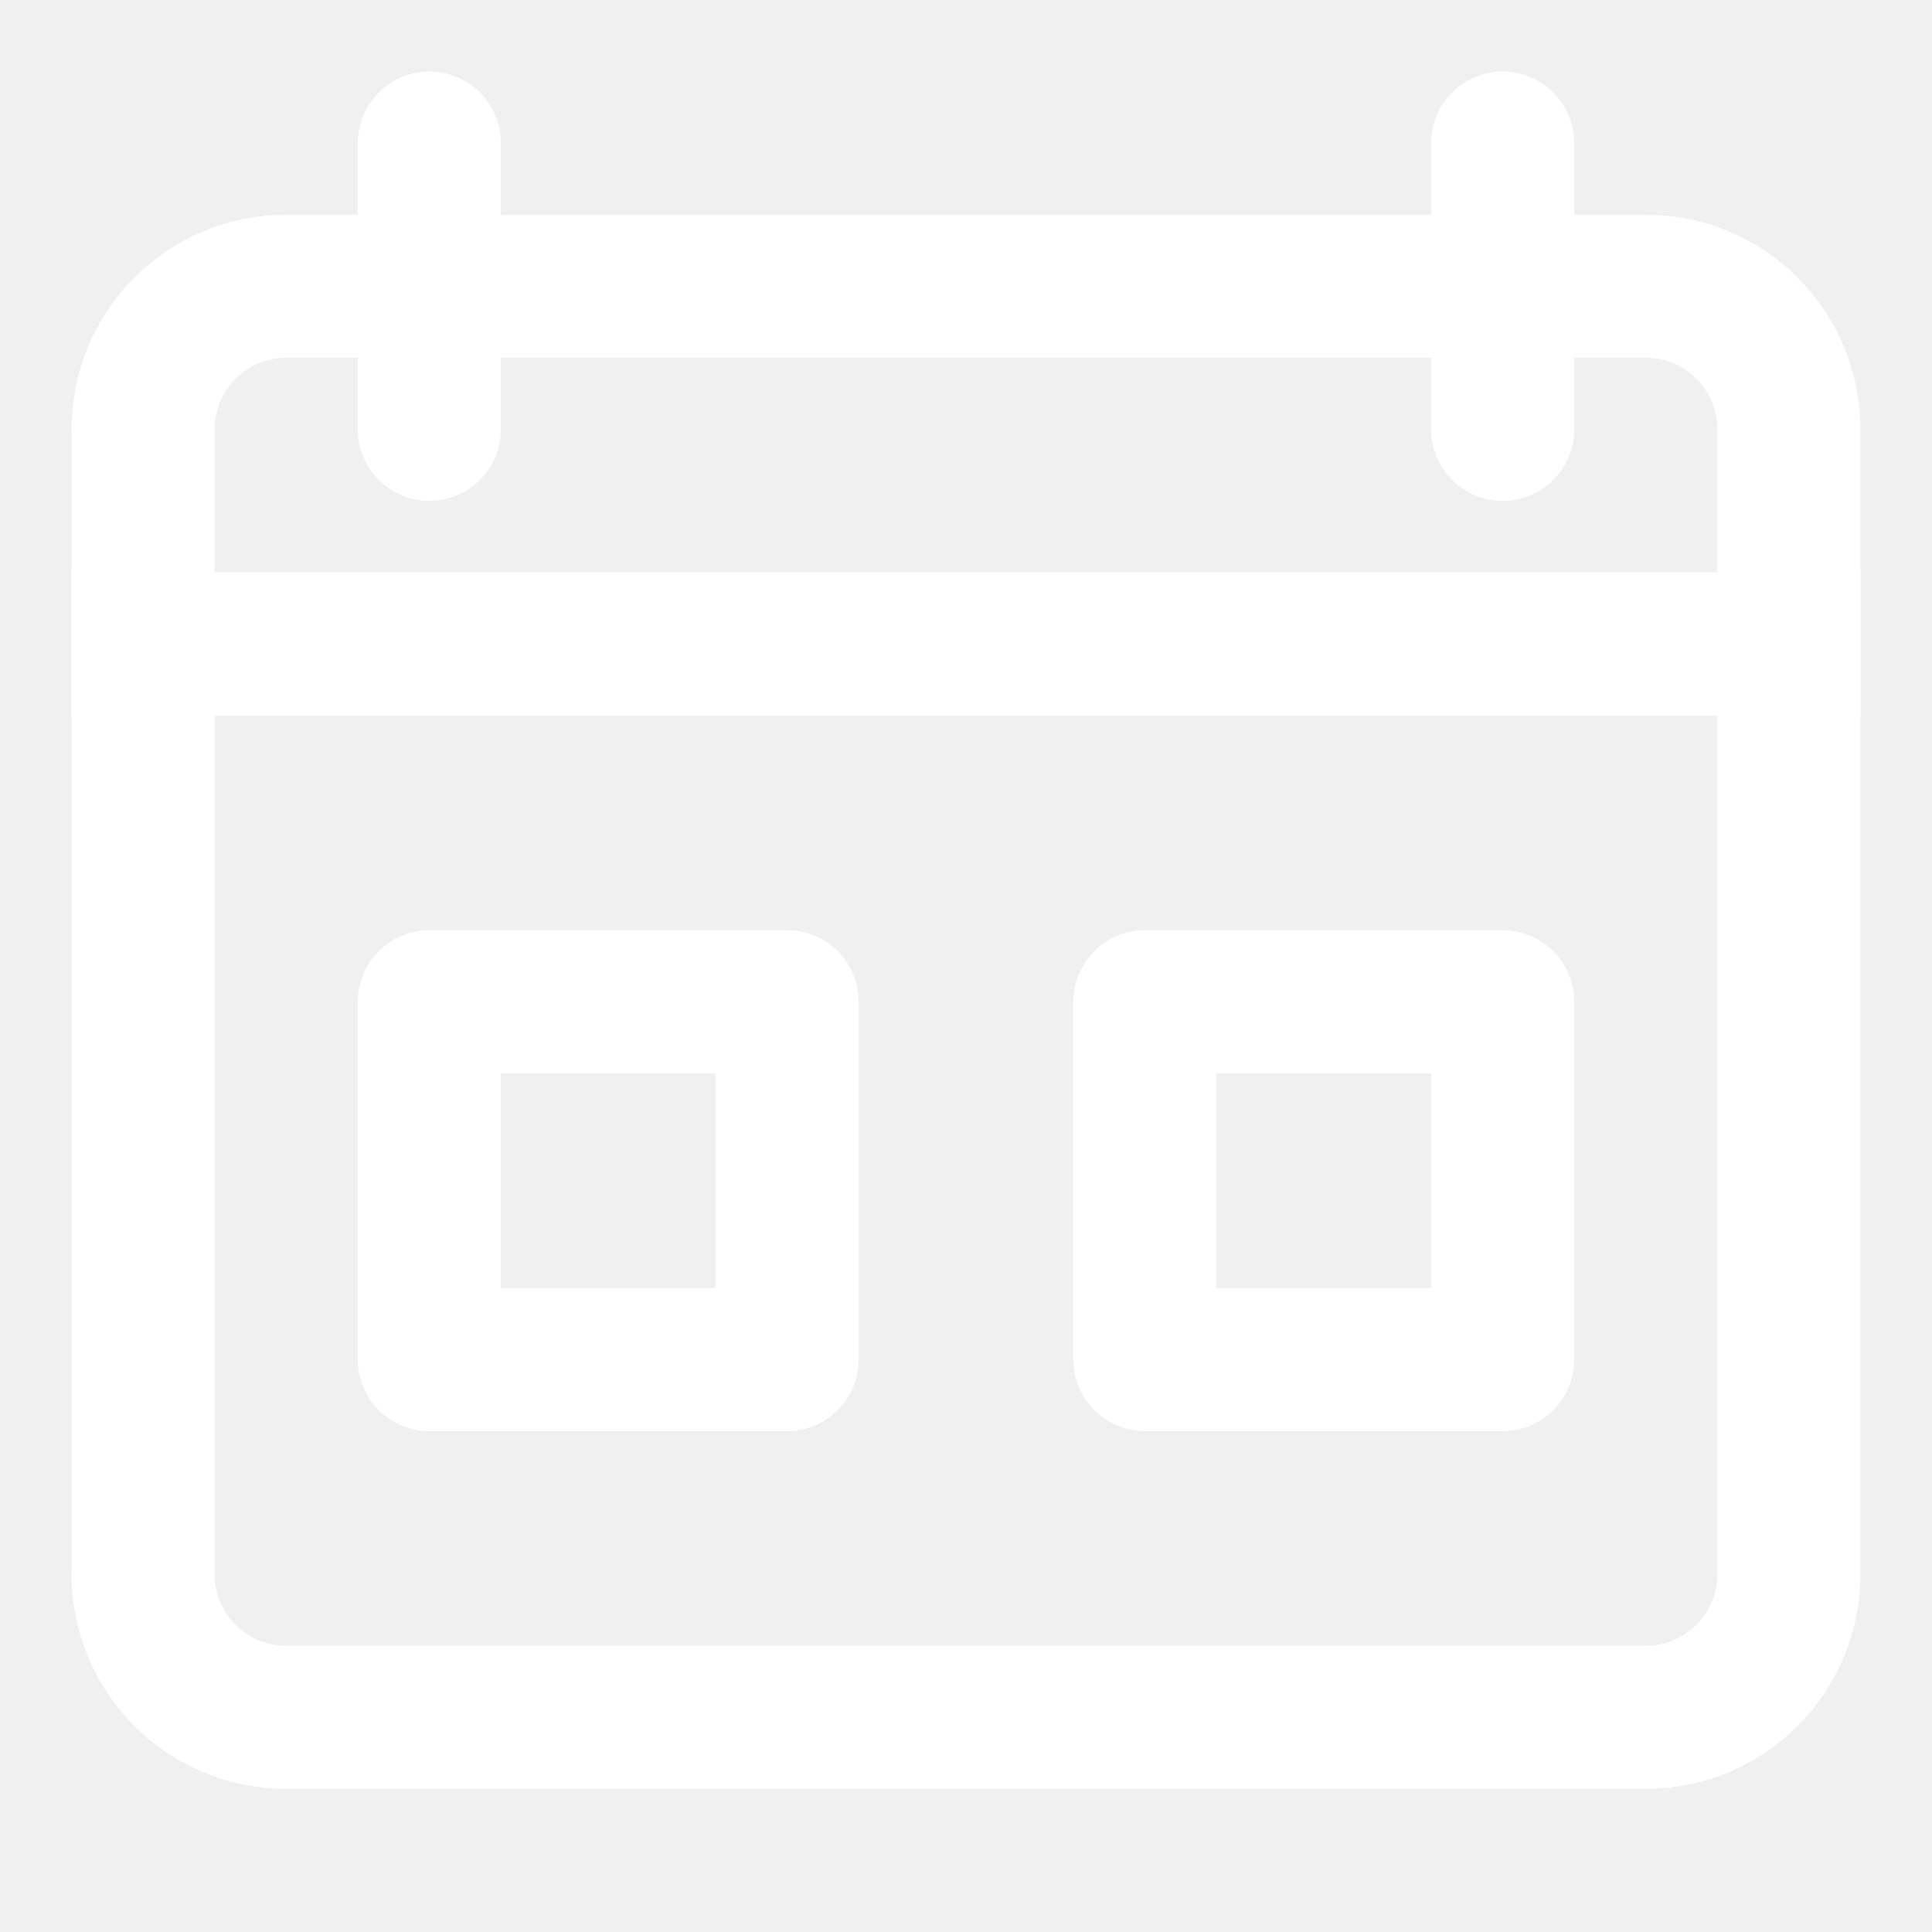
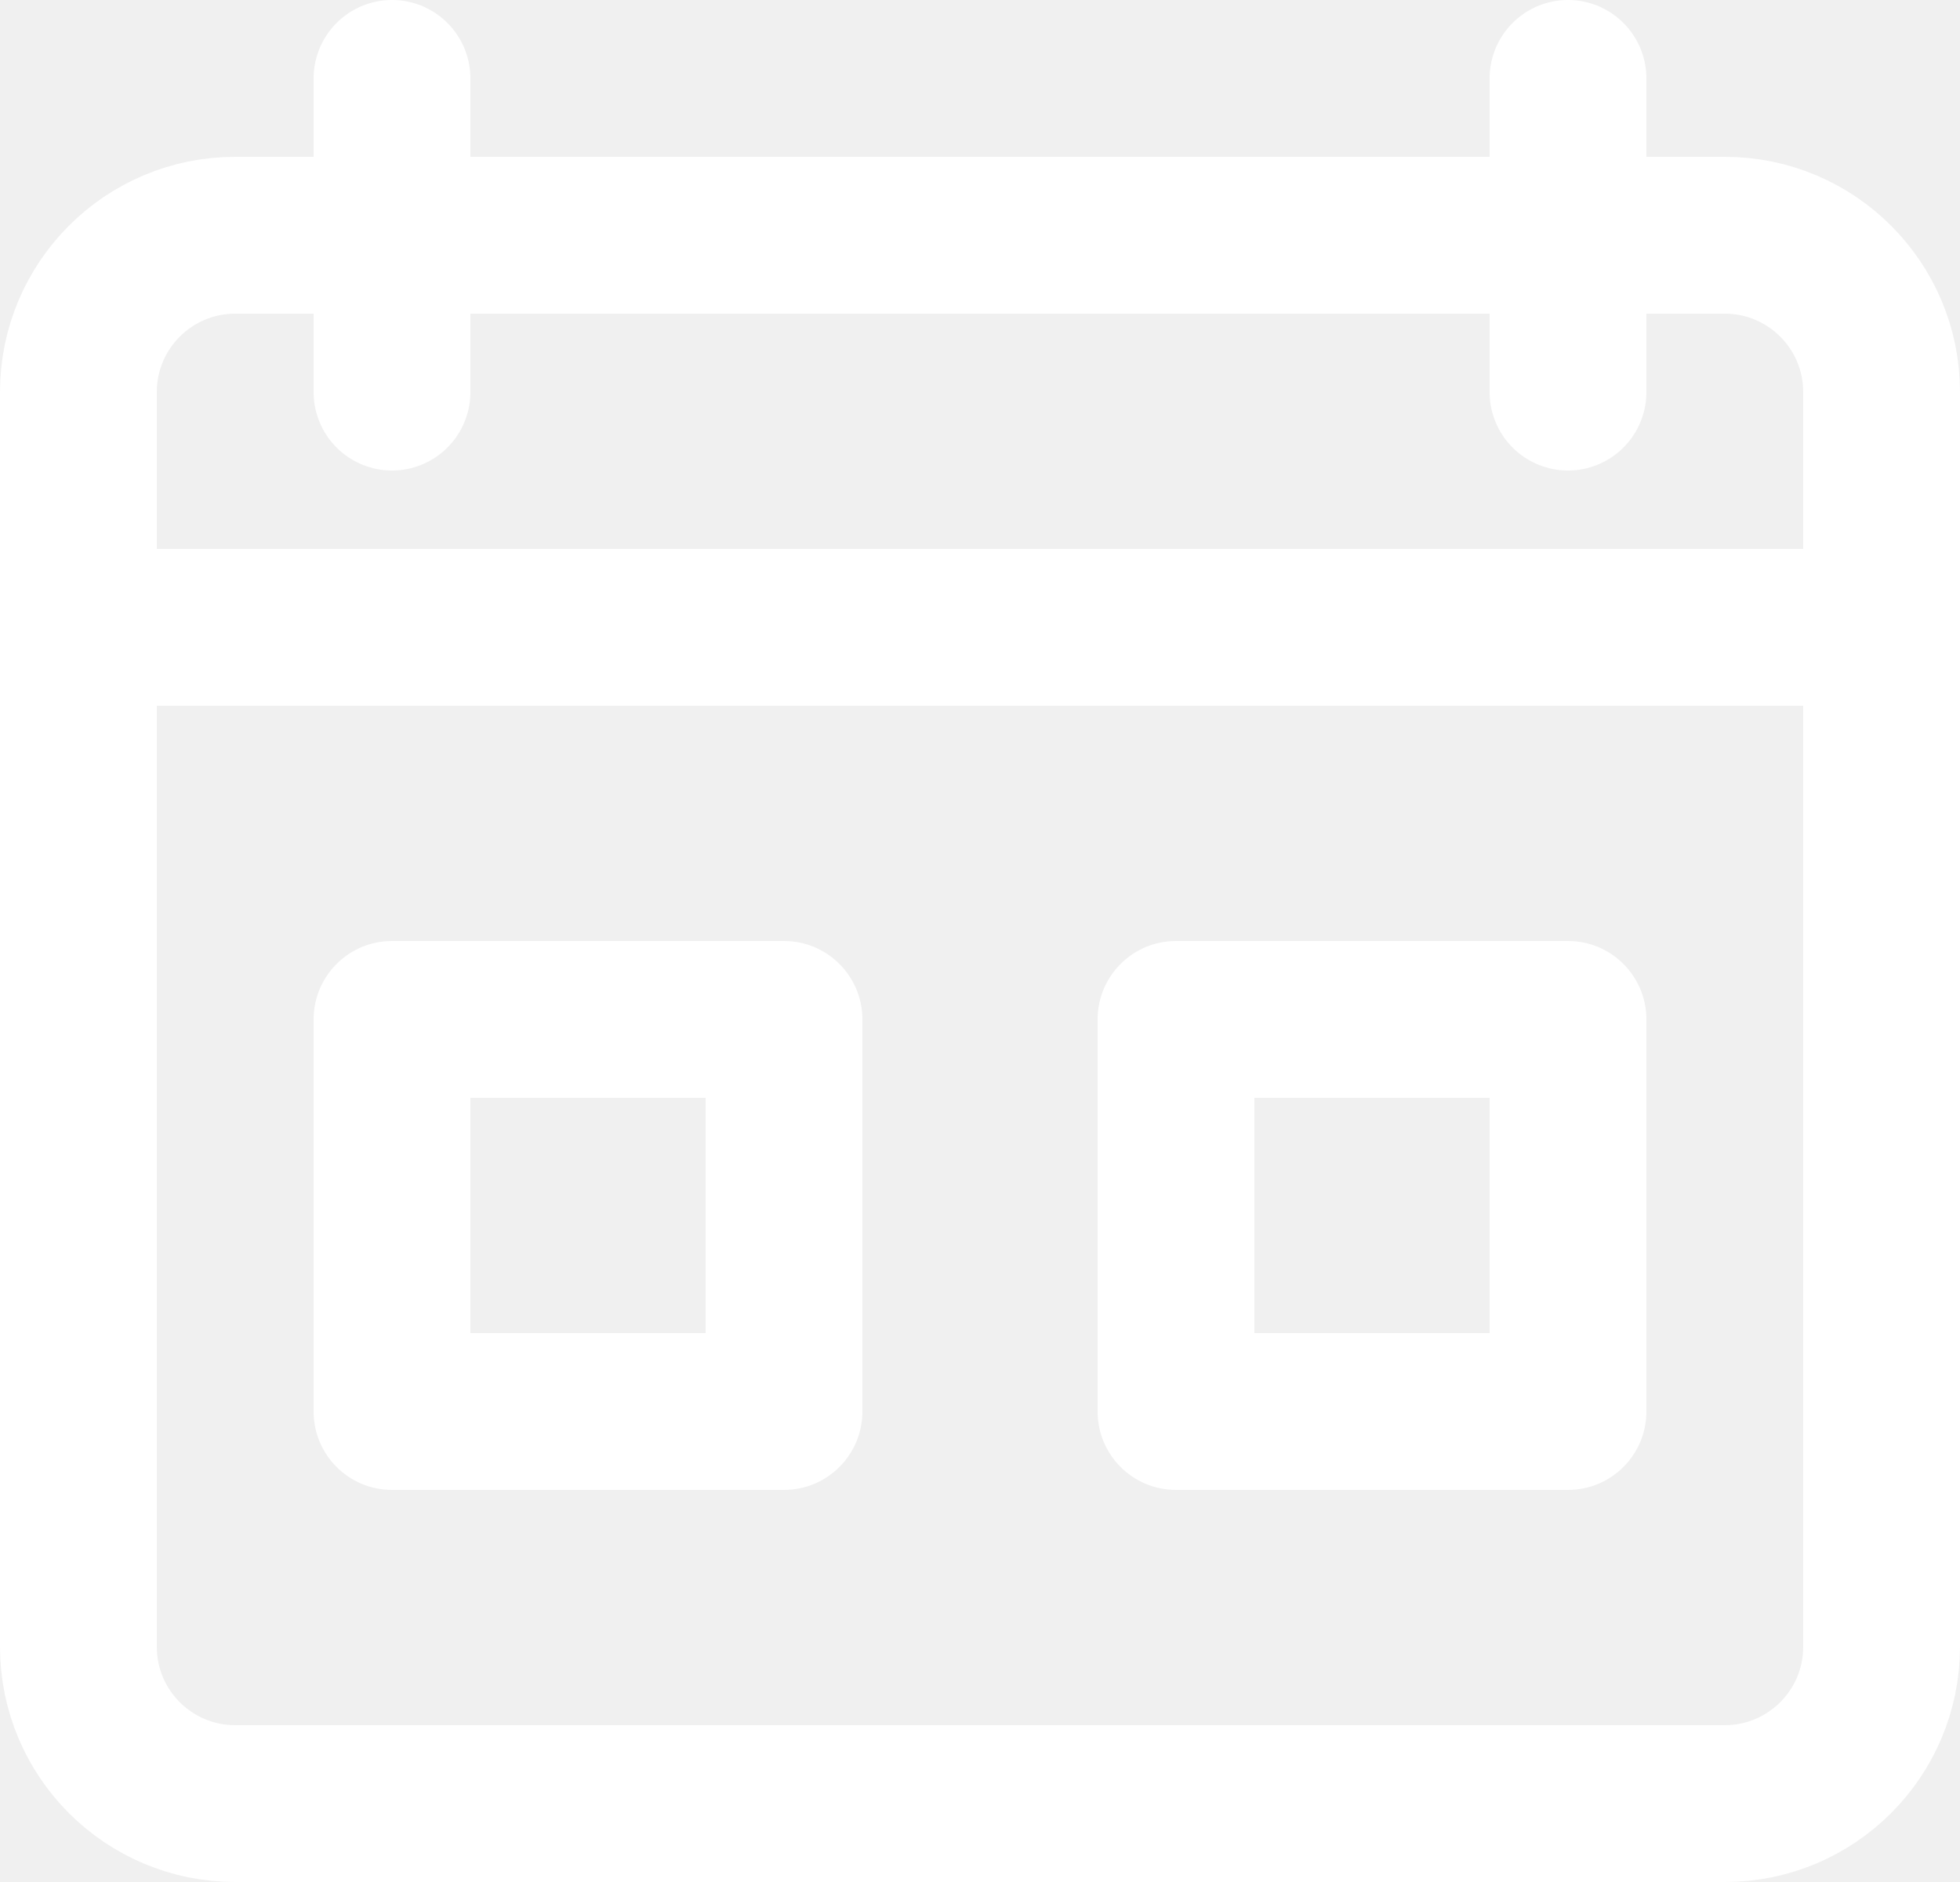
- <svg xmlns="http://www.w3.org/2000/svg" width="27" height="27" viewBox="0 0 27 27" fill="none">
-   <rect x="2" y="4" width="23" height="20" rx="2" stroke="white" stroke-width="2" />
-   <mask id="path-2-inside-1_17_40" fill="white">
-     <rect x="5" y="13" width="7" height="7" rx="1" />
+ <svg xmlns="http://www.w3.org/2000/svg" width="25" height="24" viewBox="0 0 25 24" fill="none">
+   <rect x="1" y="3" width="23" height="20" rx="2" stroke="white" stroke-width="2" />
+   <mask id="path-2-inside-1_1_9" fill="white">
+     <rect x="4" y="12" width="7" height="7" rx="1" />
  </mask>
-   <rect x="5" y="13" width="7" height="7" rx="1" stroke="white" stroke-width="4" mask="url(#path-2-inside-1_17_40)" />
-   <mask id="path-3-inside-2_17_40" fill="white">
-     <rect x="15" y="13" width="7" height="7" rx="1" />
+   <rect x="4" y="12" width="7" height="7" rx="1" stroke="white" stroke-width="4" mask="url(#path-2-inside-1_1_9)" />
+   <mask id="path-3-inside-2_1_9" fill="white">
+     <rect x="14" y="12" width="7" height="7" rx="1" />
  </mask>
-   <rect x="15" y="13" width="7" height="7" rx="1" stroke="white" stroke-width="4" mask="url(#path-3-inside-2_17_40)" />
-   <path d="M1 9L26 9" stroke="white" stroke-width="2" />
-   <path d="M21 2L21 6" stroke="white" stroke-width="2" stroke-linecap="round" />
-   <path d="M6 2L6 6" stroke="white" stroke-width="2" stroke-linecap="round" />
+   <rect x="14" y="12" width="7" height="7" rx="1" stroke="white" stroke-width="4" mask="url(#path-3-inside-2_1_9)" />
+   <path d="M0 8L25 8" stroke="white" stroke-width="2" />
+   <path d="M20 1L20 5" stroke="white" stroke-width="2" stroke-linecap="round" />
+   <path d="M5 1L5 5" stroke="white" stroke-width="2" stroke-linecap="round" />
</svg>
